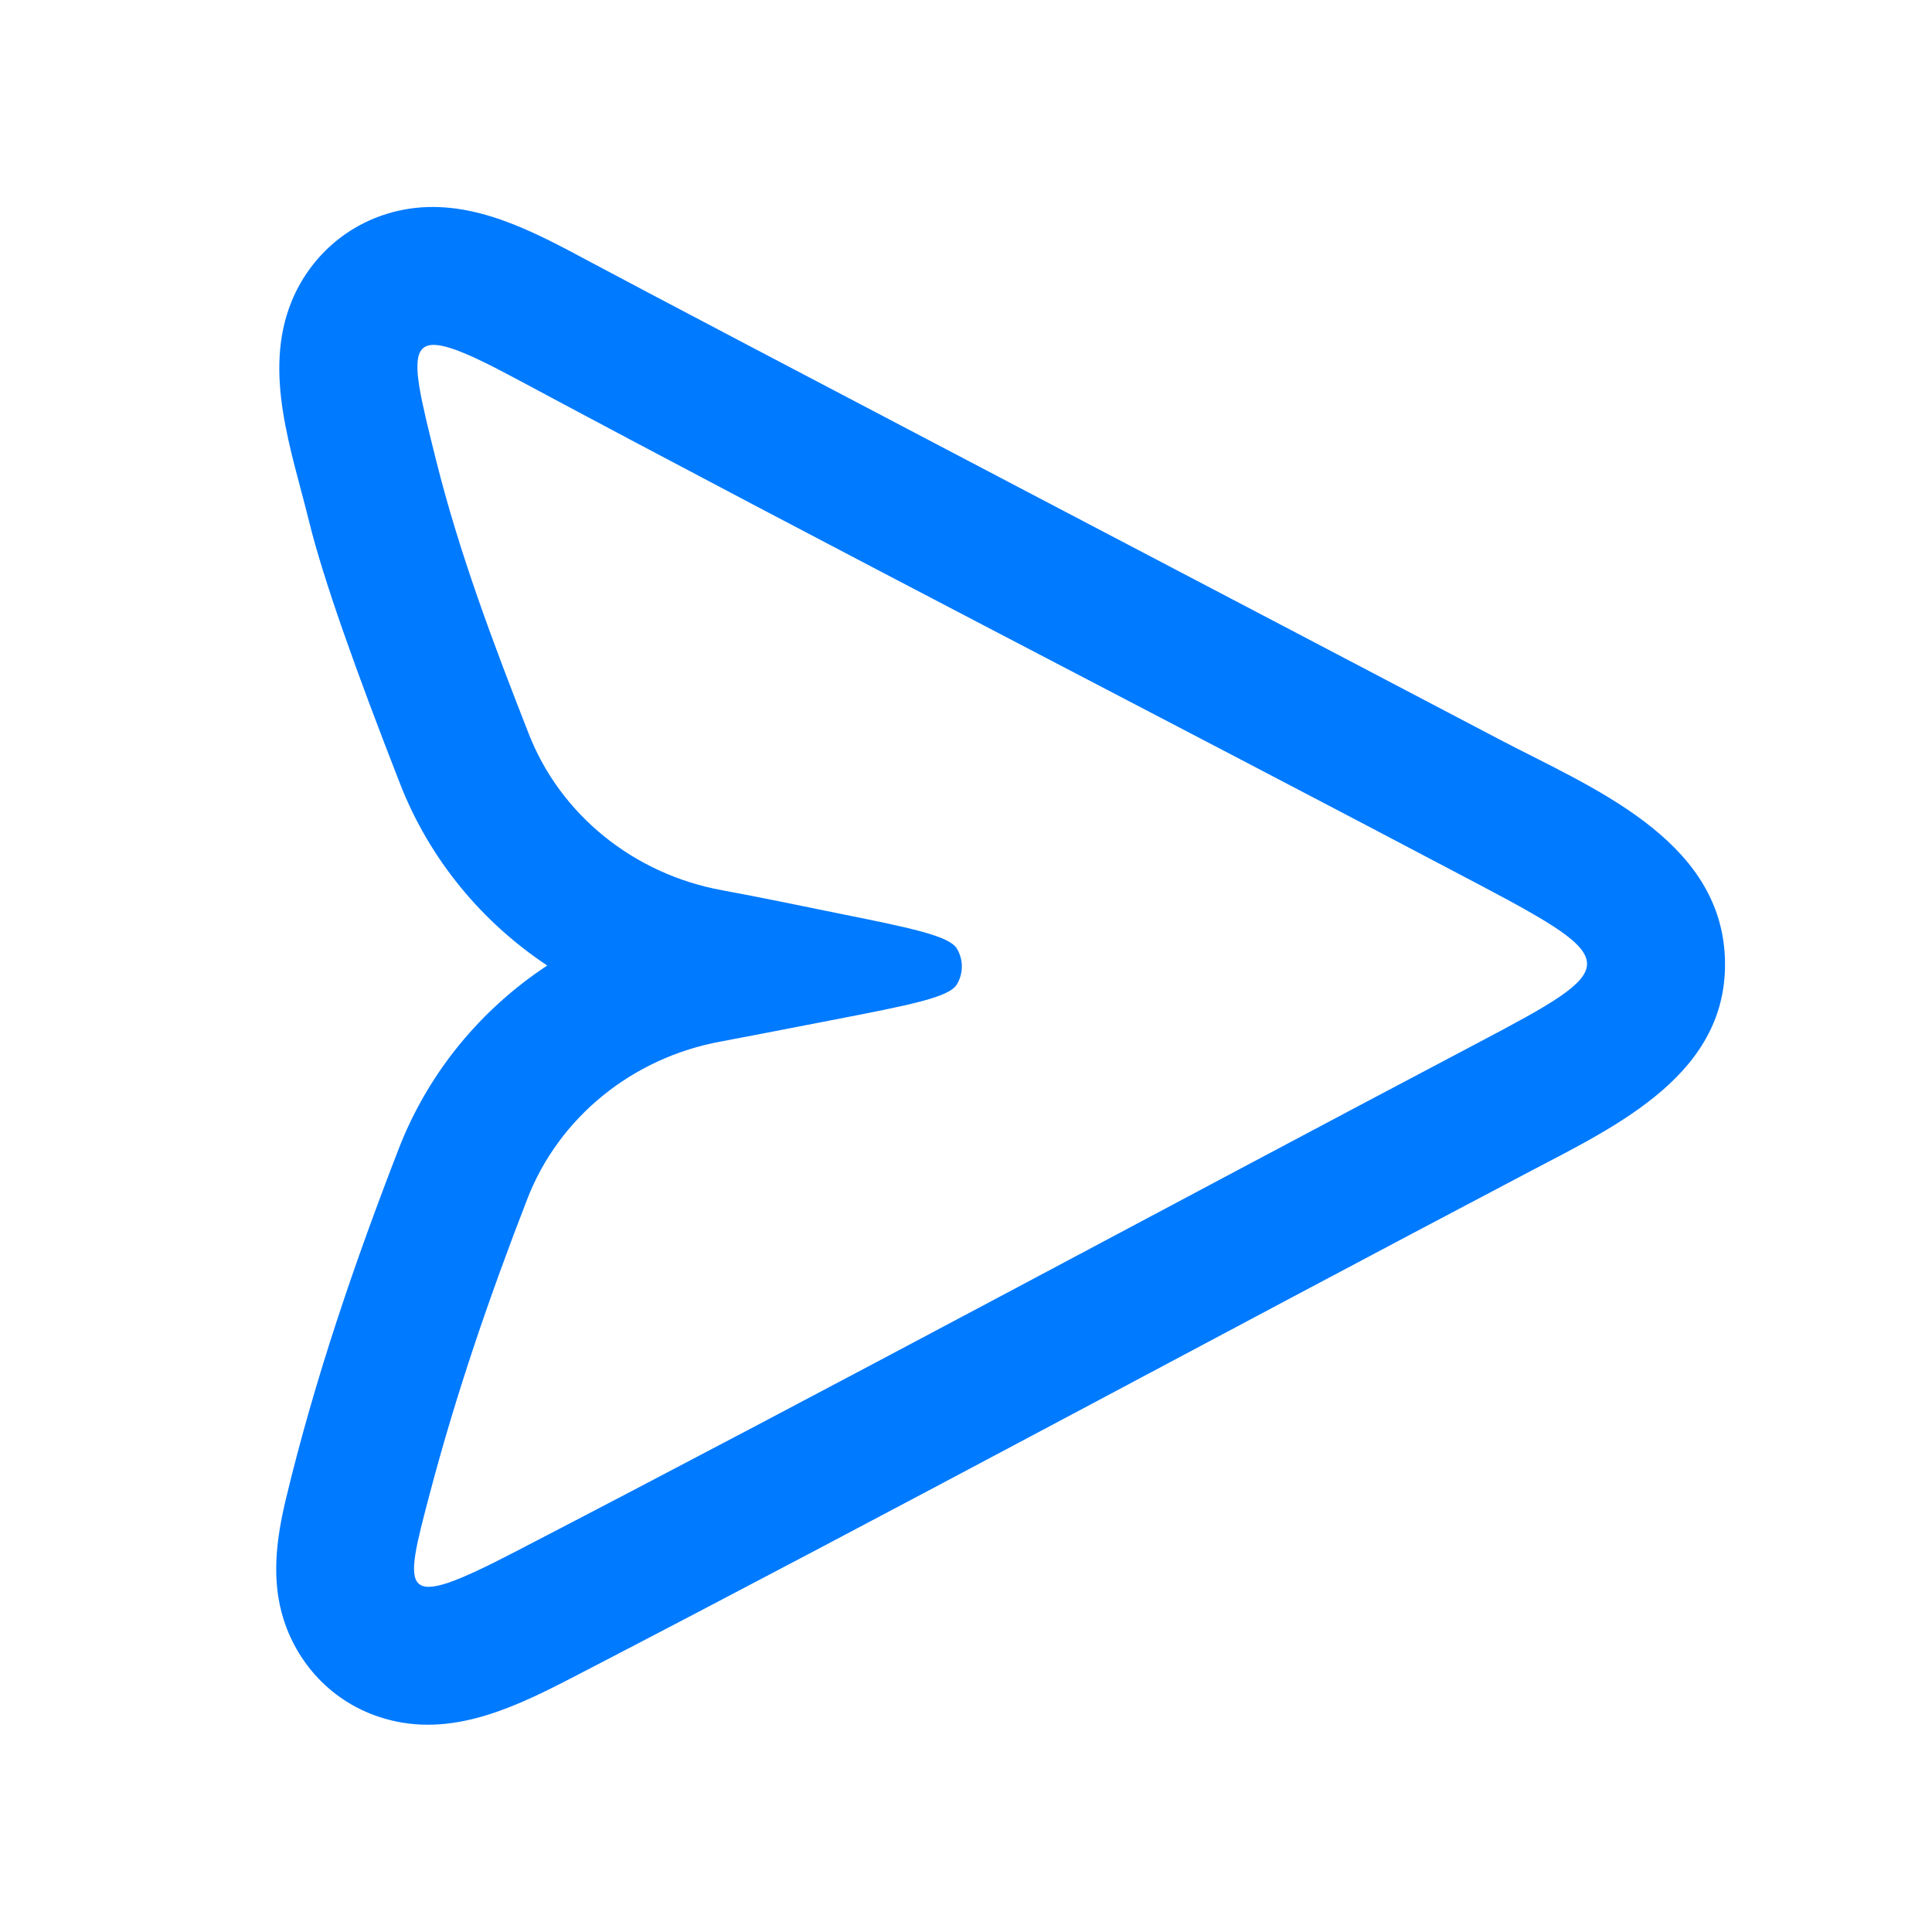
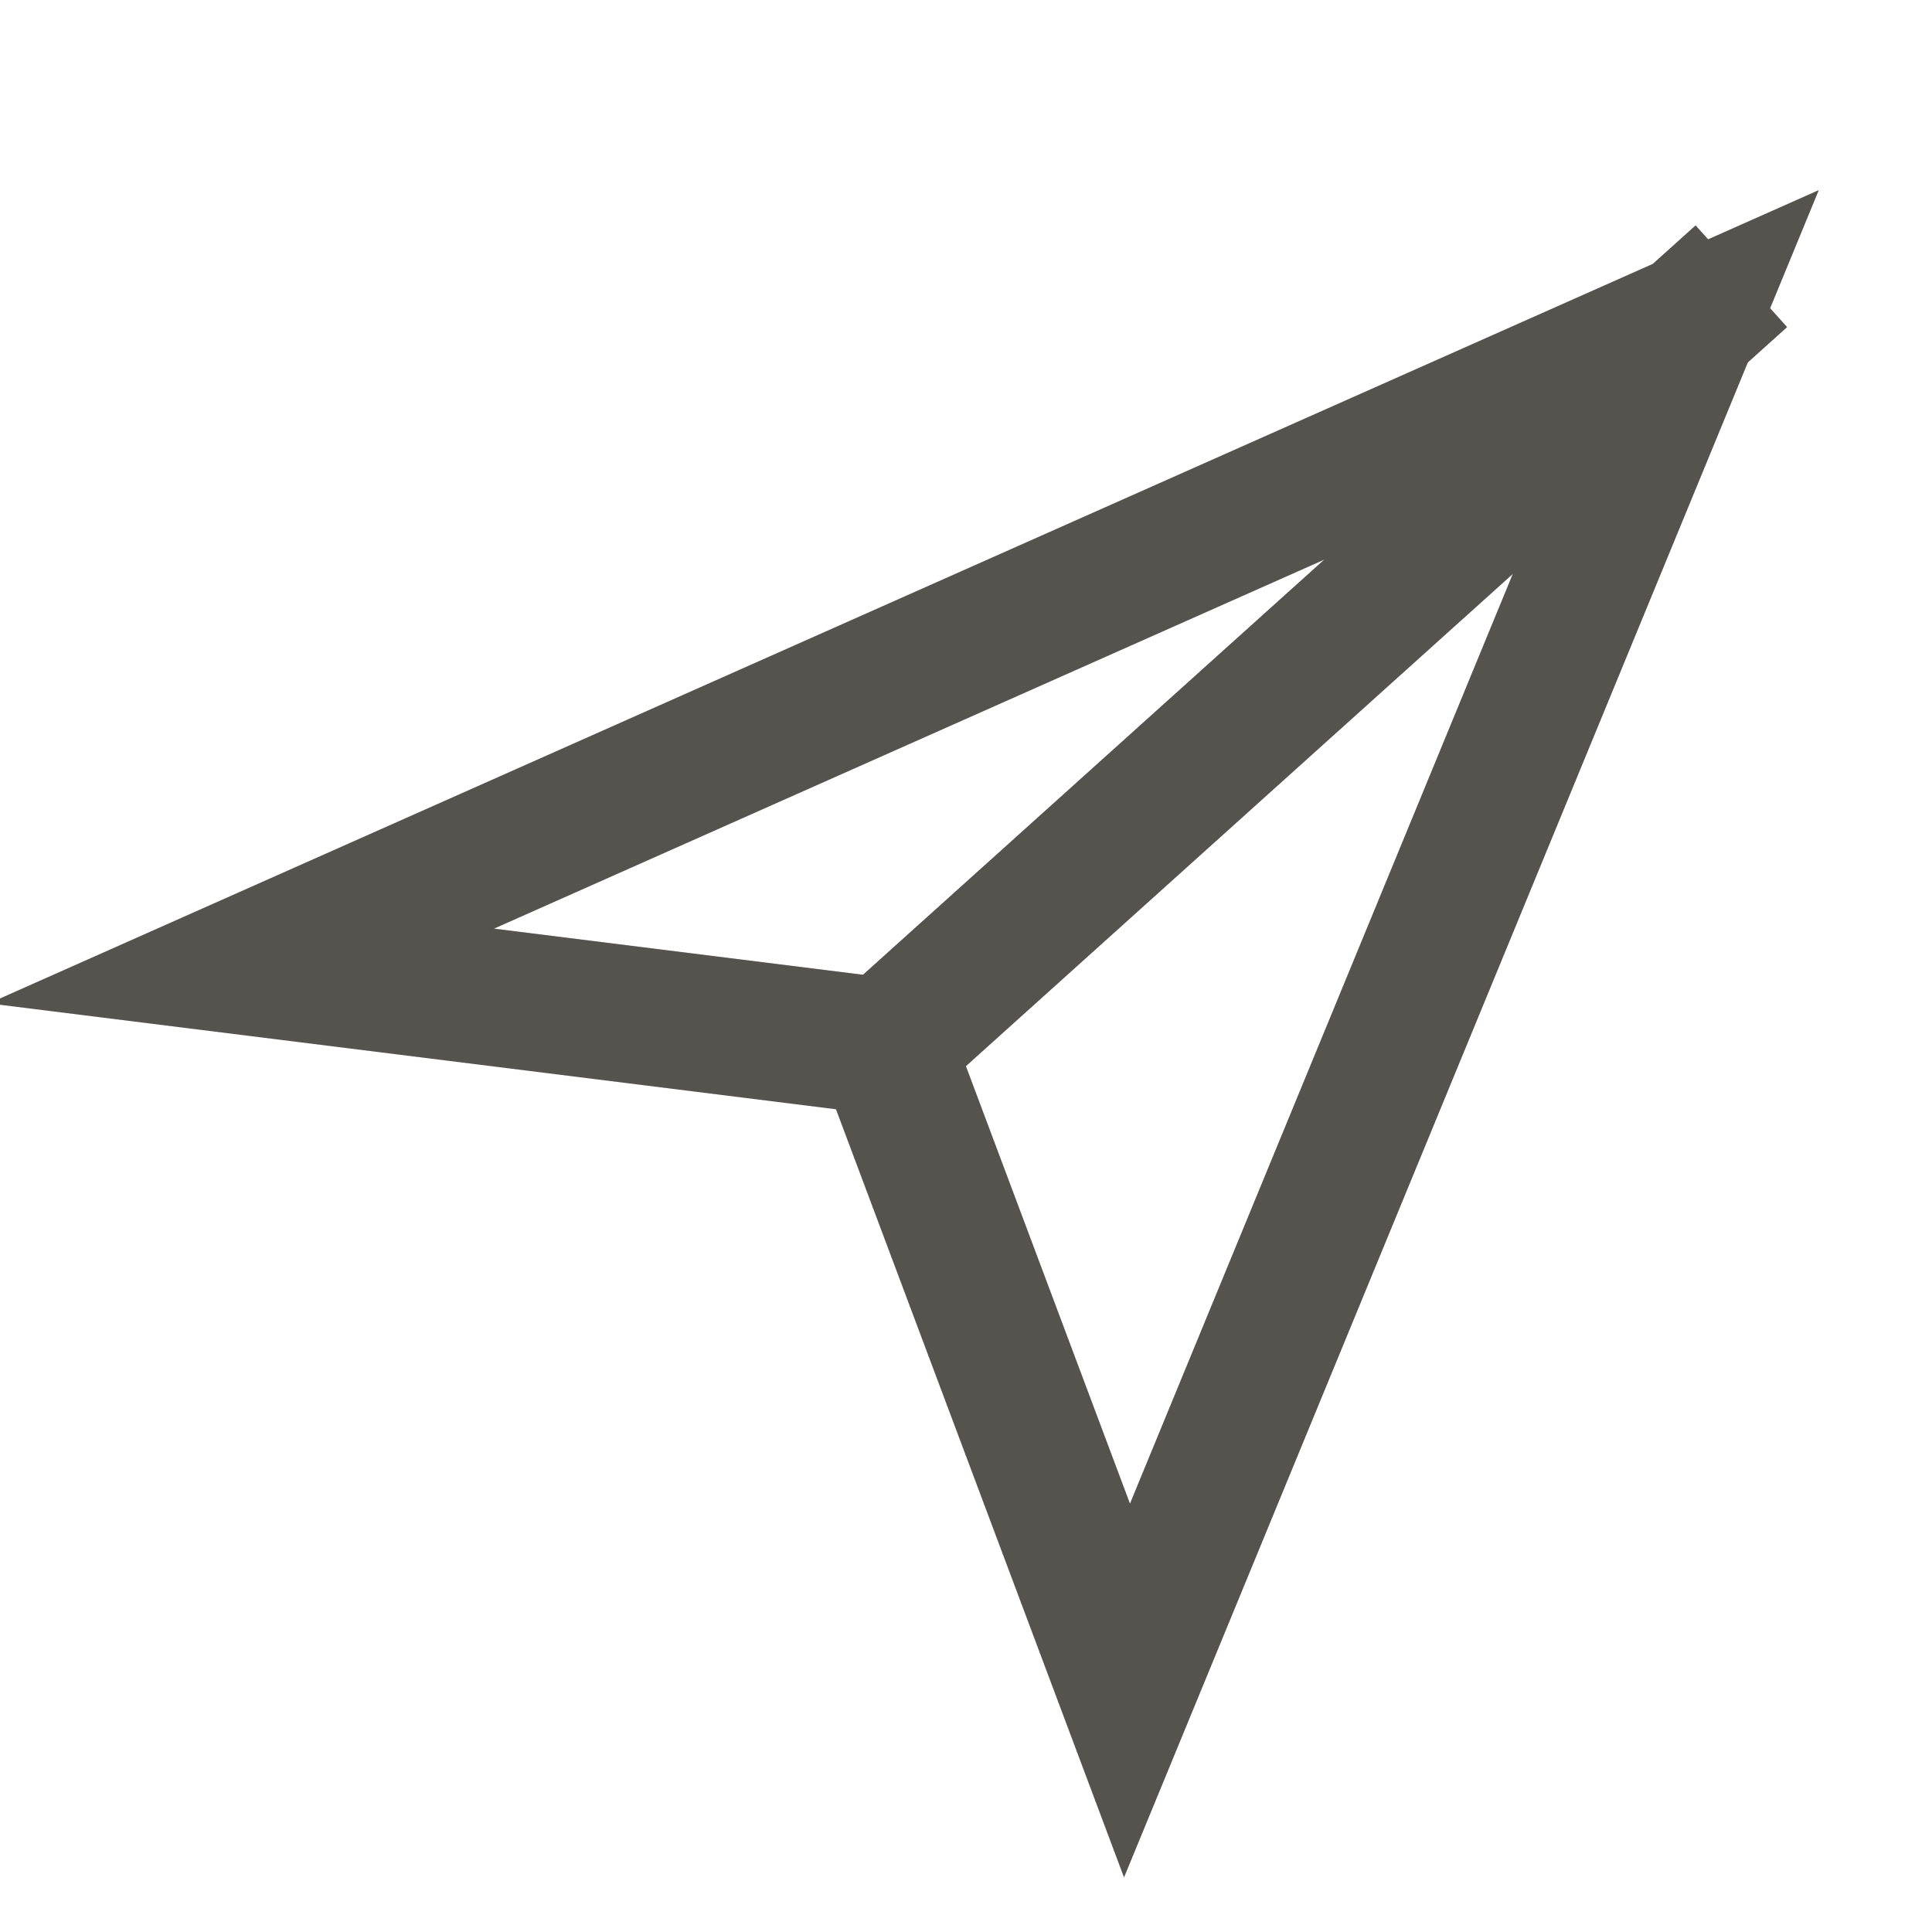
- <svg xmlns="http://www.w3.org/2000/svg" width="20" height="20" viewBox="0 0 20 20" fill="none">
-   <path fill-rule="evenodd" clip-rule="evenodd" d="M4.142 8.115C3.674 6.916 3.345 5.989 3.199 5.396C3.02 4.665 2.718 3.856 3.019 3.119C3.203 2.671 3.588 2.31 4.106 2.186C4.785 2.024 5.426 2.345 6.008 2.657C7.278 3.337 13.919 6.811 15.523 7.655C16.459 8.147 17.806 8.675 17.856 9.913C17.904 11.111 16.744 11.65 15.845 12.123C12.556 13.853 9.289 15.622 5.991 17.332C5.391 17.643 4.731 17.982 4.037 17.806C3.469 17.663 3.089 17.241 2.938 16.771C2.804 16.355 2.861 15.927 2.961 15.512C3.257 14.279 3.67 13.073 4.128 11.891C4.435 11.1 4.98 10.447 5.665 9.995C4.988 9.545 4.448 8.898 4.142 8.115ZM8.726 9.465C9.458 9.612 9.827 9.692 9.905 9.819C9.975 9.934 9.974 10.078 9.904 10.193C9.821 10.325 9.419 10.404 8.613 10.56C8.057 10.668 7.602 10.756 7.461 10.782C6.545 10.95 5.787 11.567 5.46 12.408C5.07 13.414 4.724 14.419 4.449 15.462C4.171 16.515 4.124 16.691 5.333 16.064C8.672 14.333 11.981 12.545 15.308 10.791C16.048 10.401 16.427 10.191 16.429 9.979C16.43 9.768 16.063 9.554 15.311 9.157C11.989 7.404 8.645 5.69 5.333 3.916C4.144 3.279 4.199 3.5 4.514 4.763C4.756 5.733 5.109 6.665 5.473 7.595C5.8 8.433 6.557 9.046 7.47 9.215C7.89 9.292 8.308 9.38 8.726 9.465Z" fill="#007AFF" />
+ <svg xmlns="http://www.w3.org/2000/svg" width="24" height="24" viewBox="0 0 24 24" fill="none" stroke="#55534E" stroke-width="1.7" stroke-linecap="square" stroke-linejoin="miter">
+   <path d="M3 12 L21 4 L14 21 L11 13 Z" />
+   <path d="M11 13 L21 4" />
</svg>
